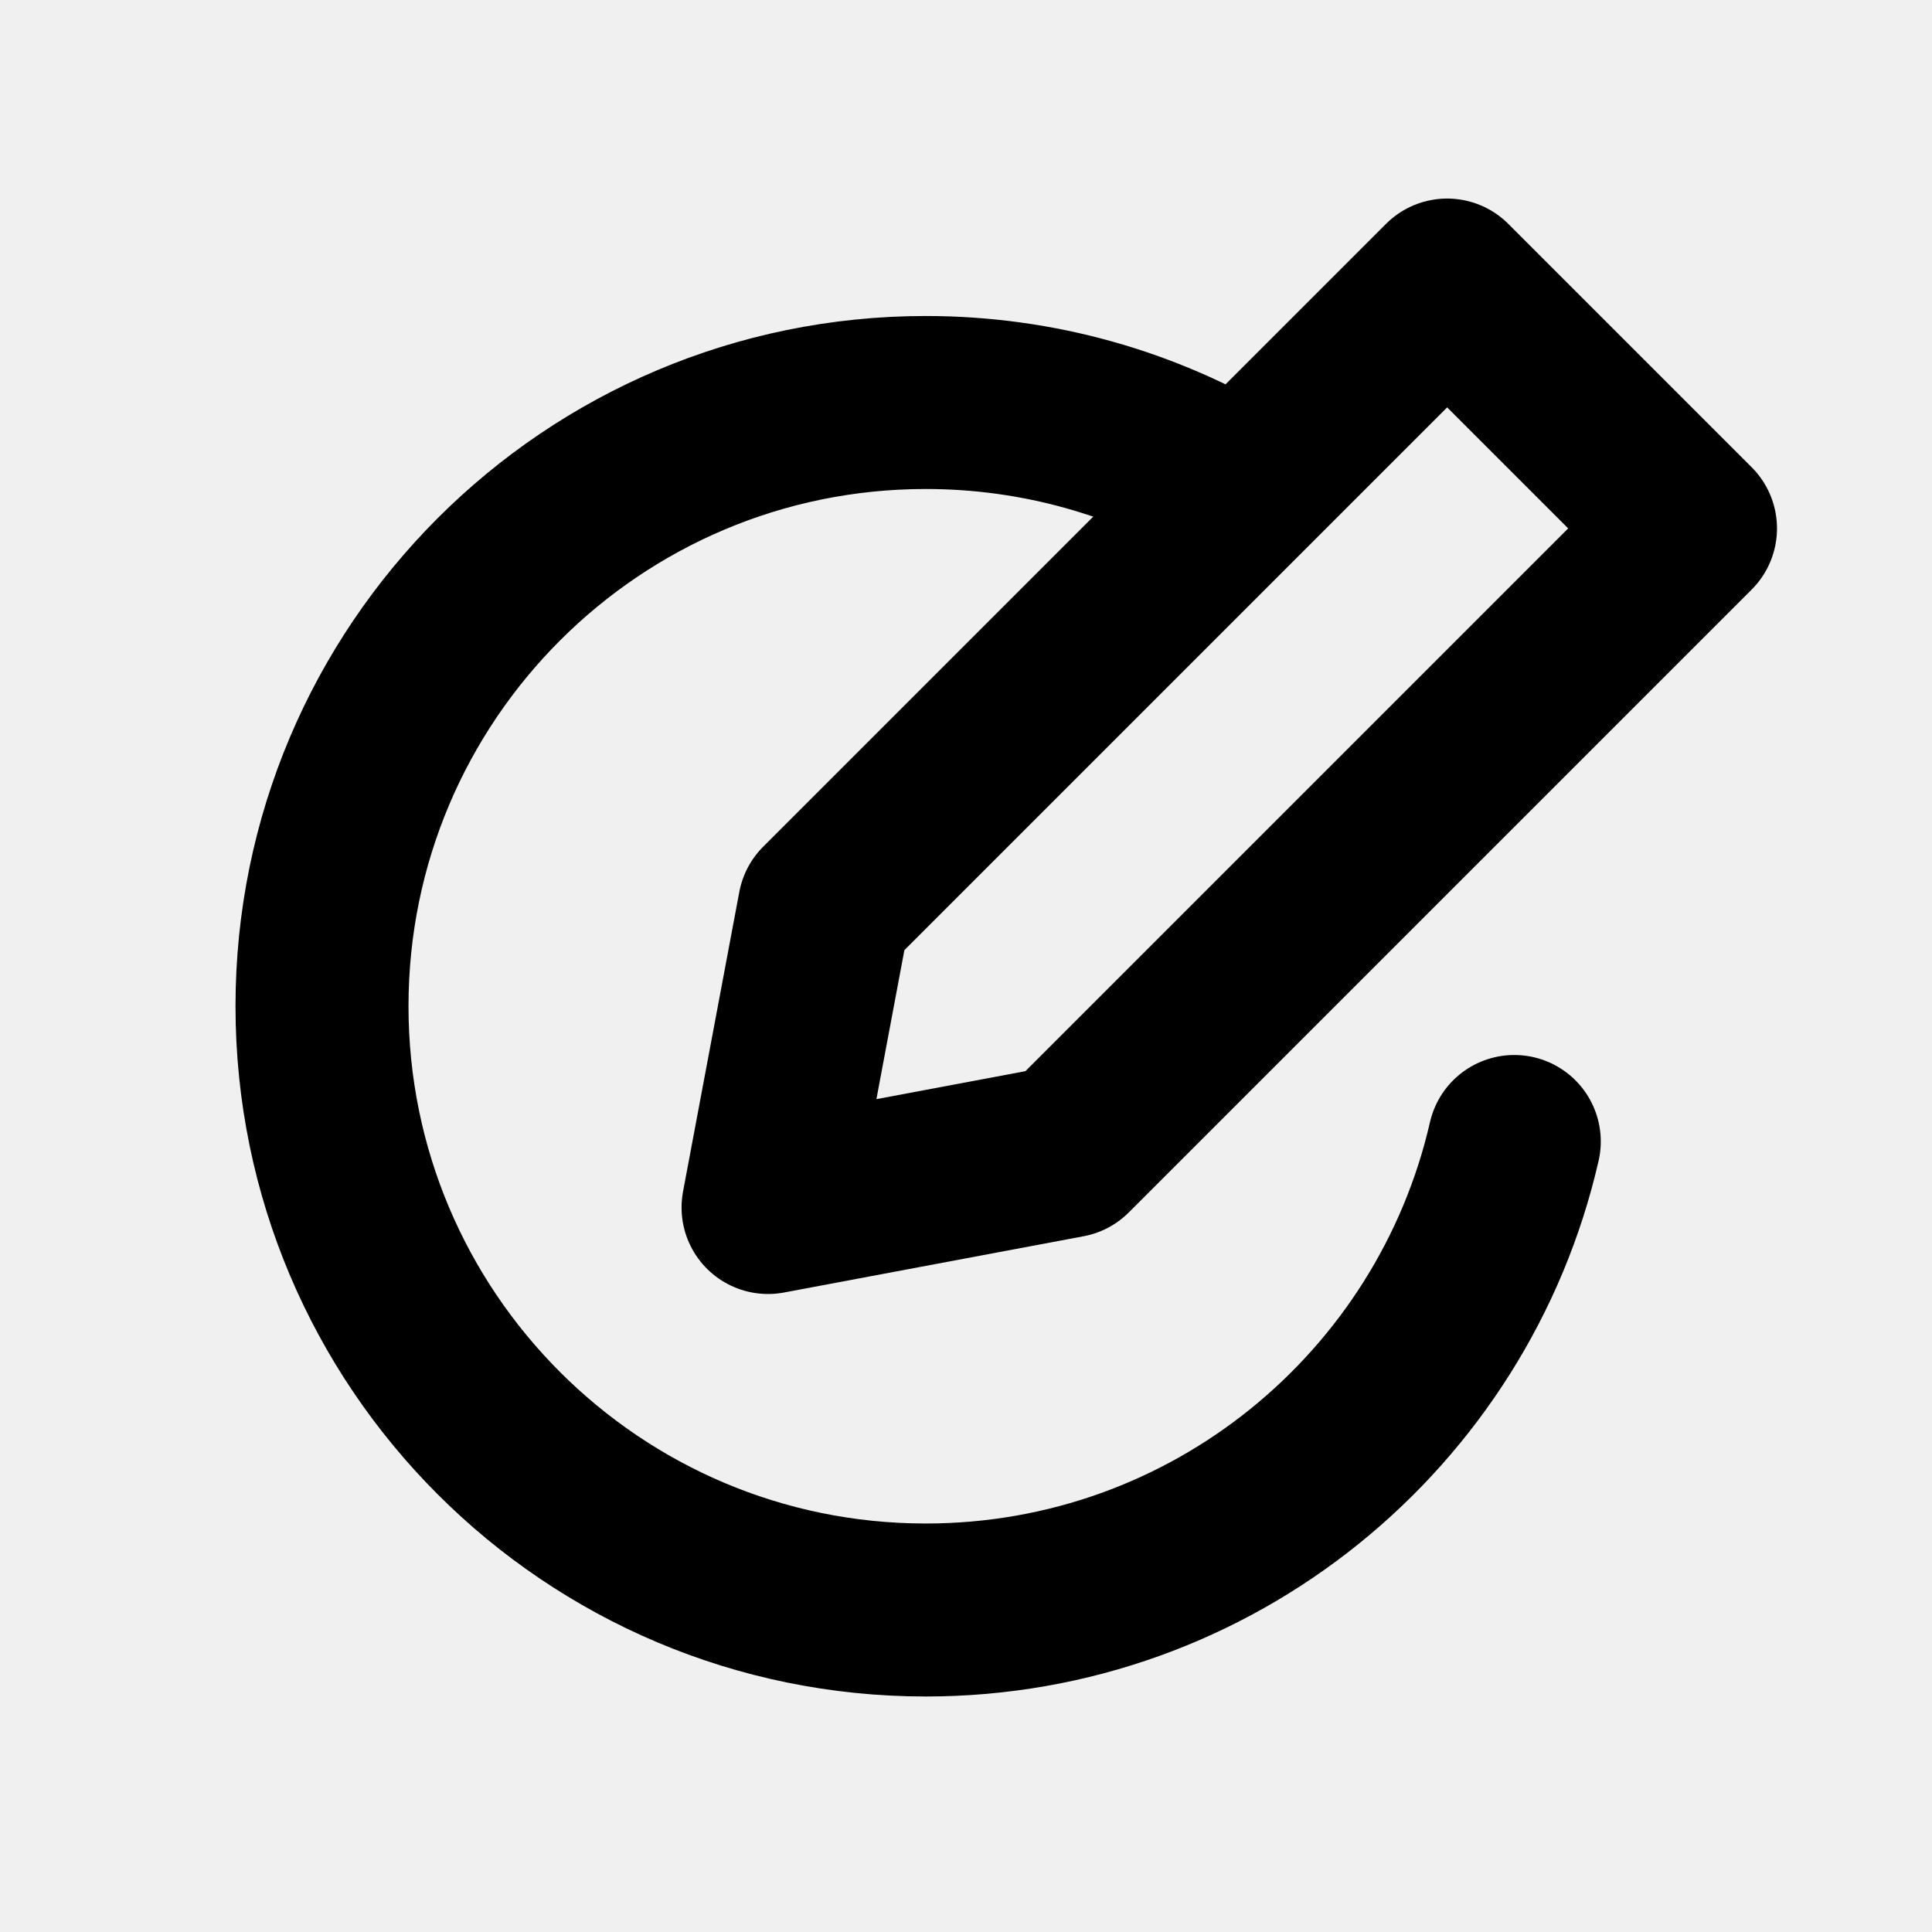
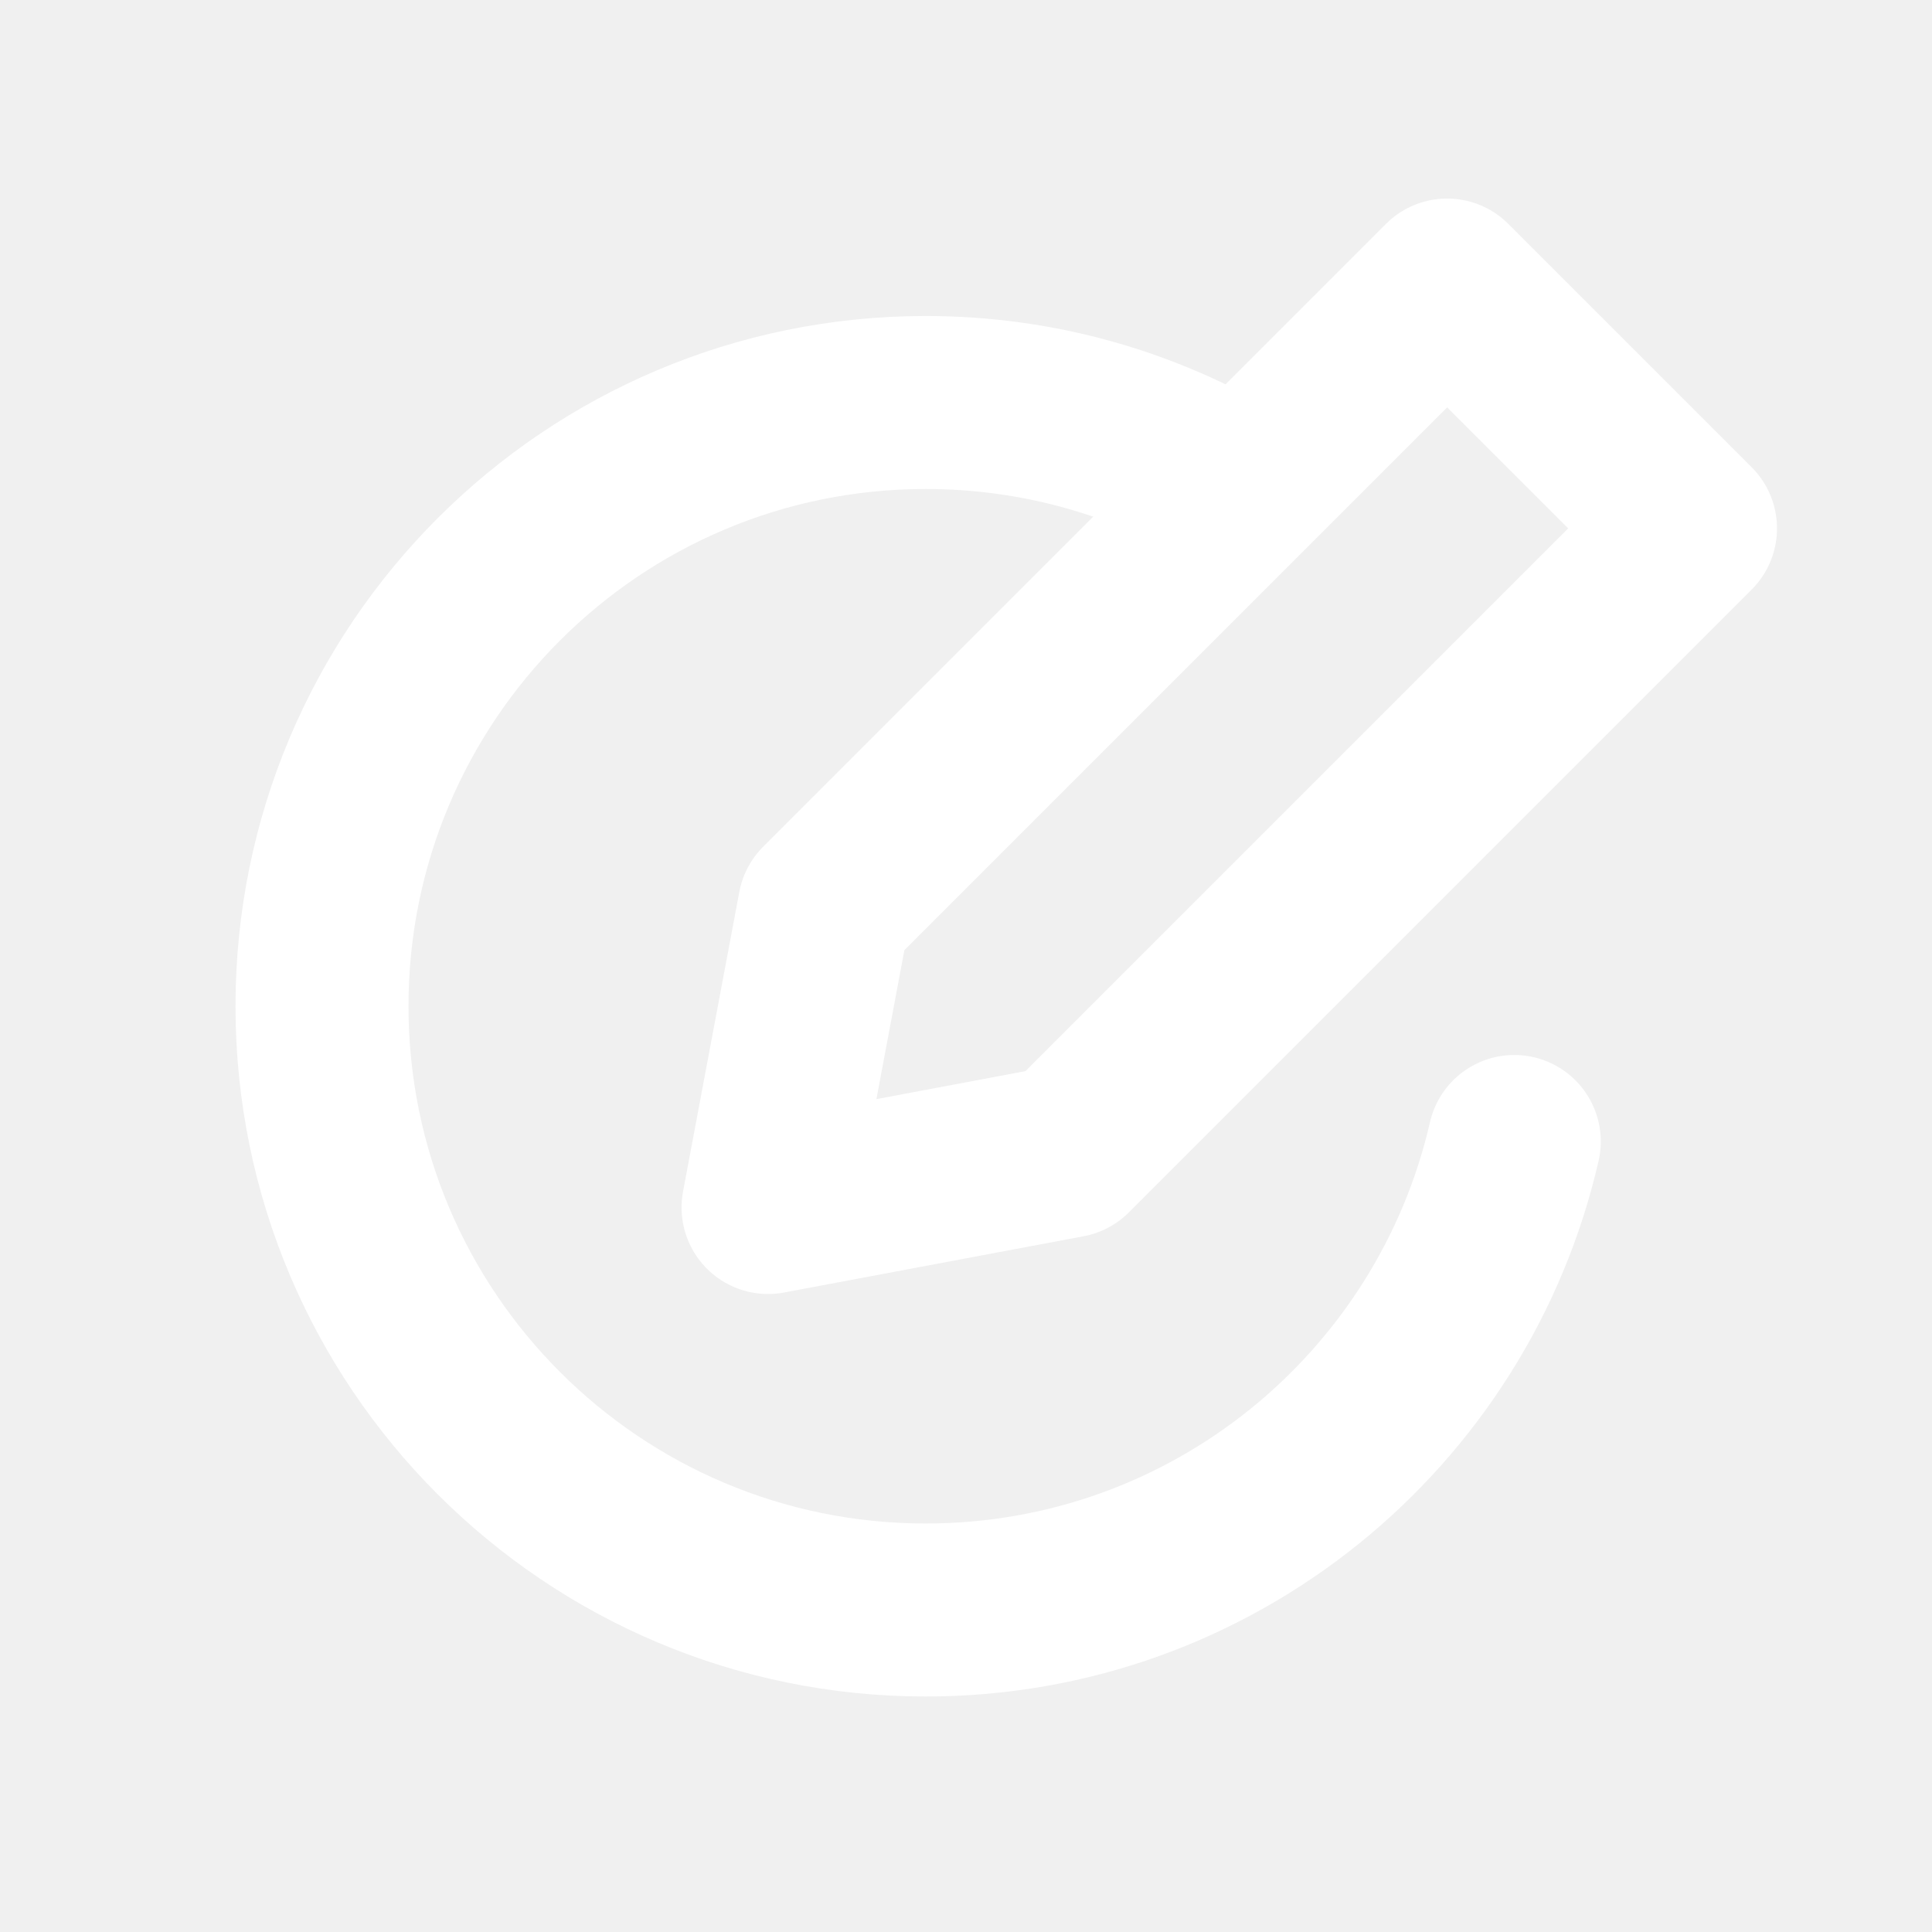
<svg xmlns="http://www.w3.org/2000/svg" width="24" height="24" viewBox="0 0 24 24" fill="none">
  <g clip-path="url(#clip0_175_21484)">
    <mask id="mask0_175_21484" style="mask-type:luminance" maskUnits="userSpaceOnUse" x="0" y="0" width="24" height="24">
      <path d="M24 0H0V24H24V0Z" fill="white" />
    </mask>
    <g mask="url(#mask0_175_21484)">
-       <path d="M17.977 3.541L21 6.564L13.263 14.301L9.541 15L10.24 11.278L17.977 3.541Z" stroke="black" stroke-width="2.149" stroke-miterlimit="10" stroke-linecap="round" stroke-linejoin="round" />
+       <path d="M17.977 3.541L21 6.564L13.263 14.301L9.541 15L10.24 11.278L17.977 3.541Z" stroke="white" stroke-width="2.149" stroke-miterlimit="10" stroke-linecap="round" stroke-linejoin="round" />
    </g>
-     <path d="M18.811 14.18C18.048 17.513 15.065 20 11.5 20C7.358 20 4 16.642 4 12.5C4 8.358 7.358 5 11.5 5C12.906 5 14.221 5.387 15.345 6.059" stroke="black" stroke-width="2.149" stroke-miterlimit="10" stroke-linecap="round" stroke-linejoin="round" />
+     <path d="M18.811 14.18C18.048 17.513 15.065 20 11.5 20C7.358 20 4 16.642 4 12.5C4 8.358 7.358 5 11.5 5C12.906 5 14.221 5.387 15.345 6.059" stroke="white" stroke-width="2.149" stroke-miterlimit="10" stroke-linecap="round" stroke-linejoin="round" />
  </g>
  <defs>
    <clipPath id="clip0_175_21484">
      <rect width="24" height="24" fill="white" />
    </clipPath>
  </defs>
</svg>
